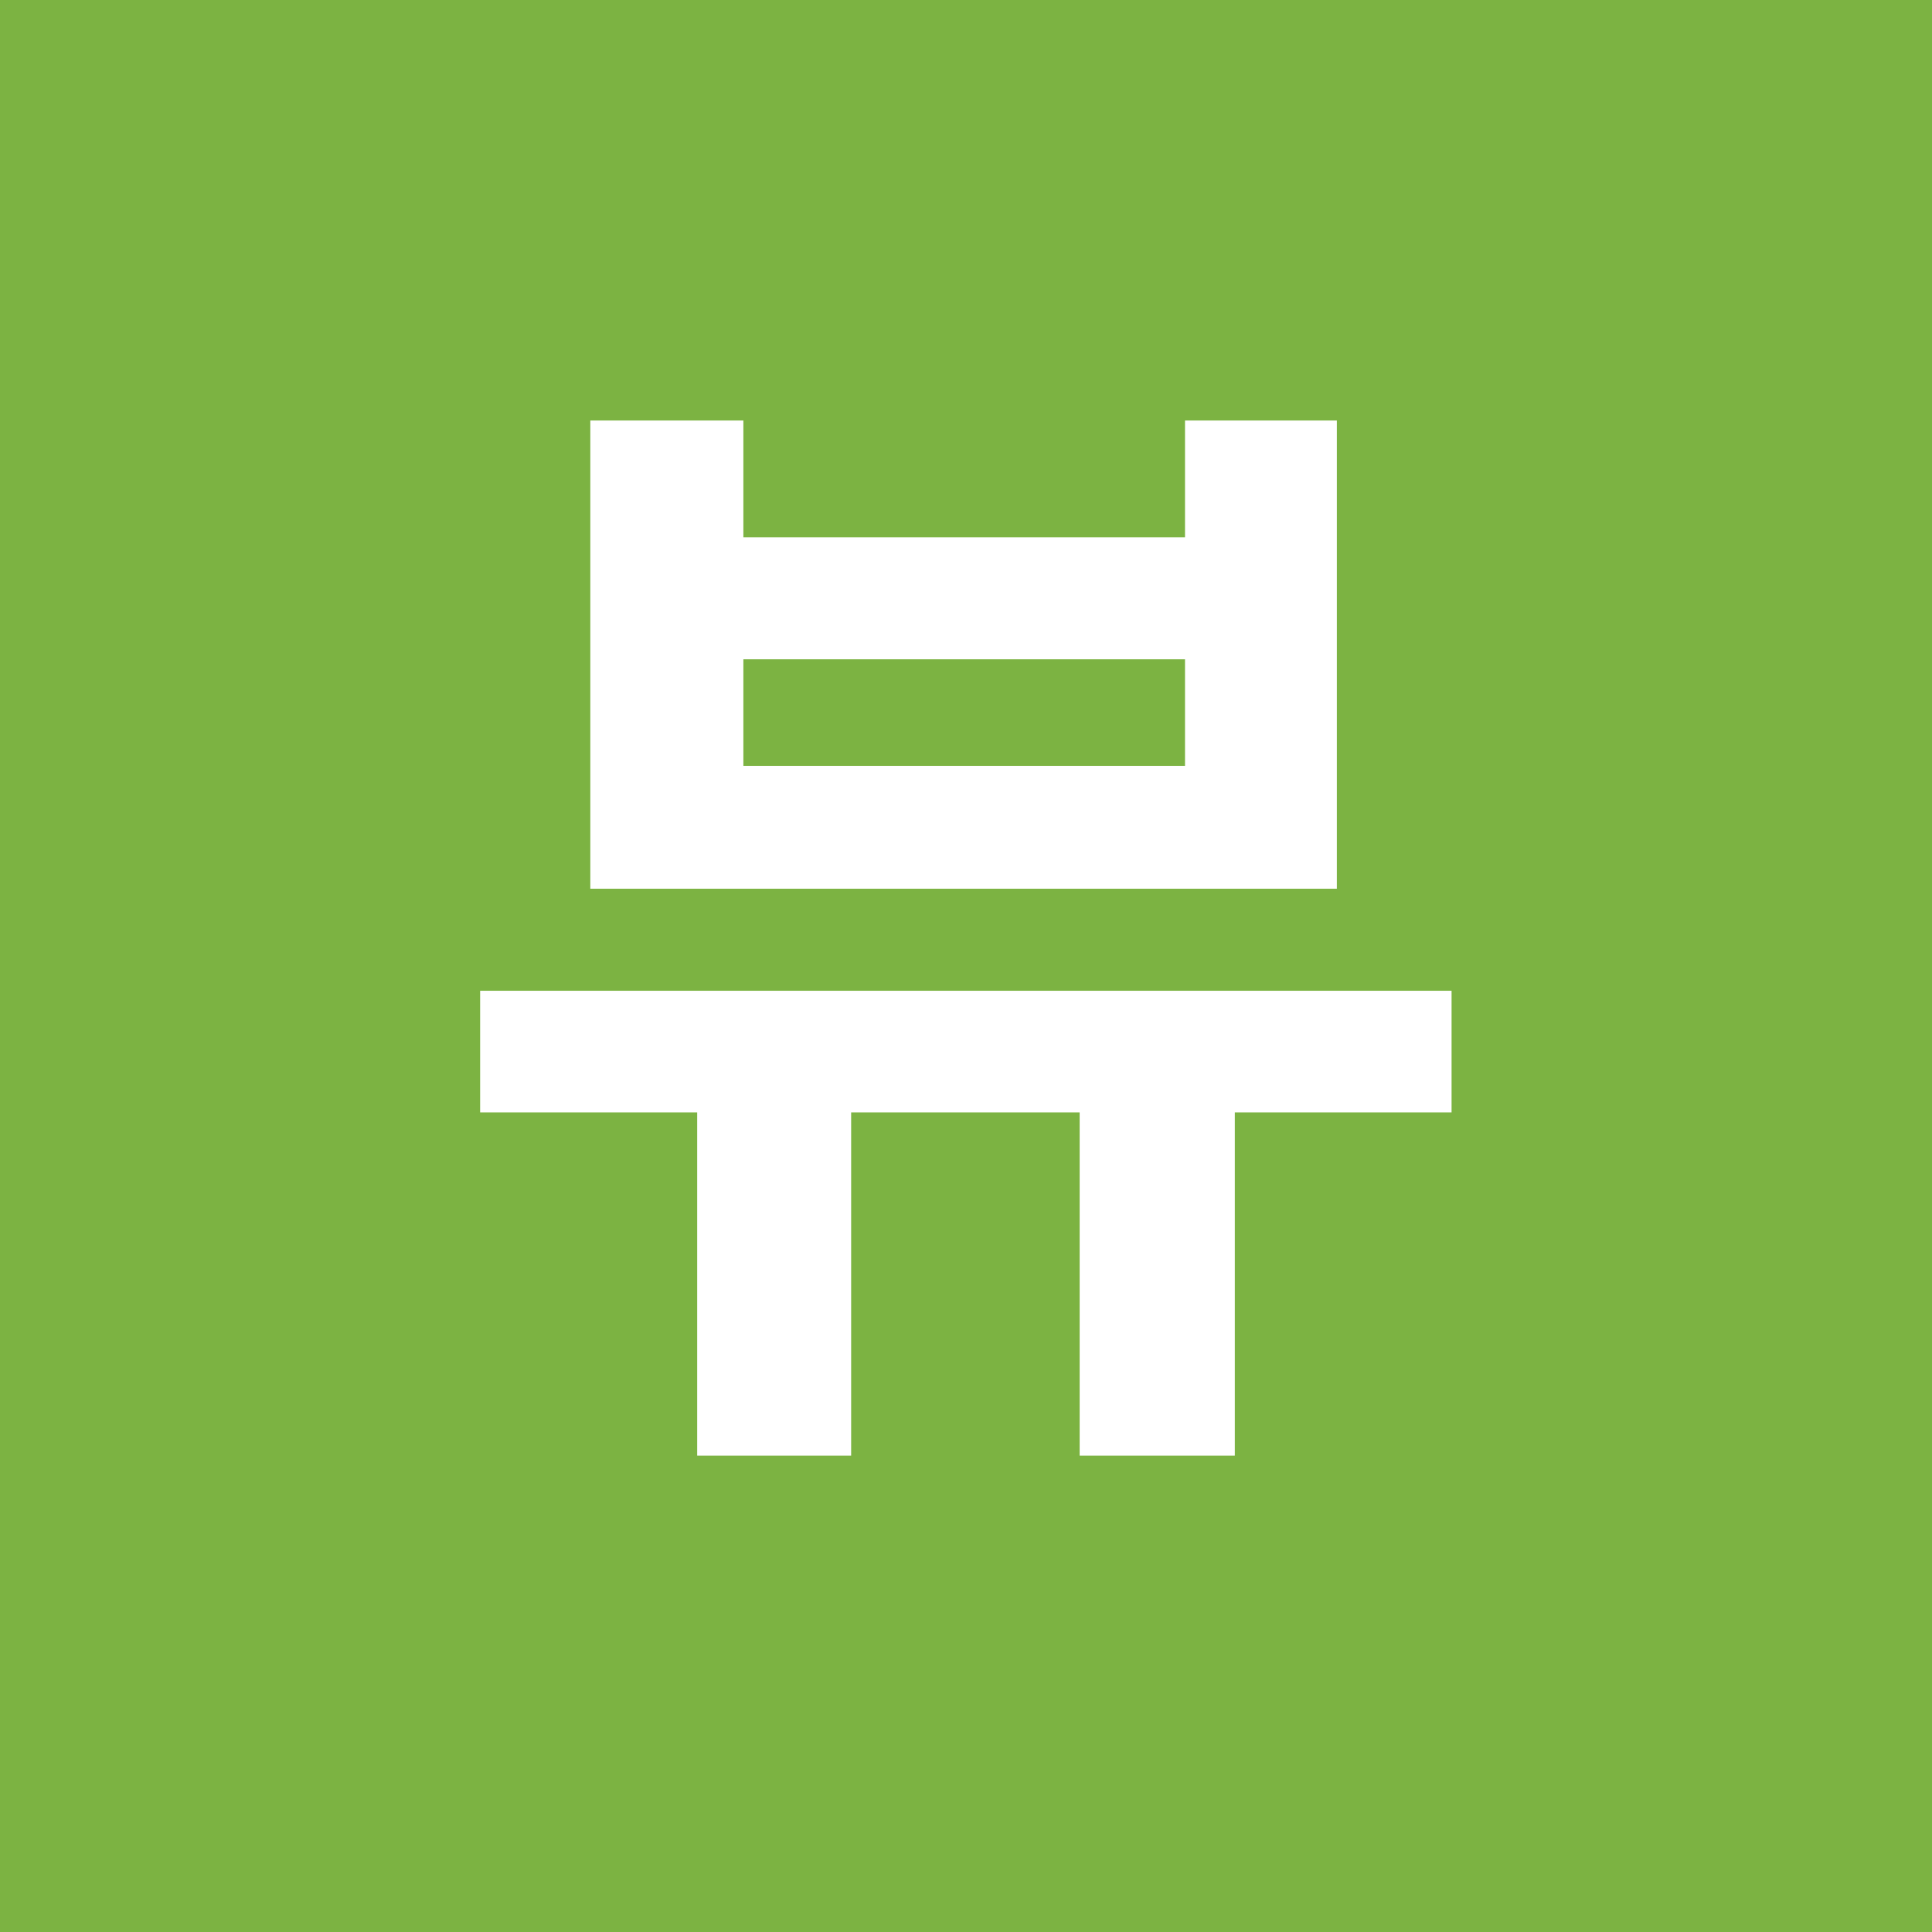
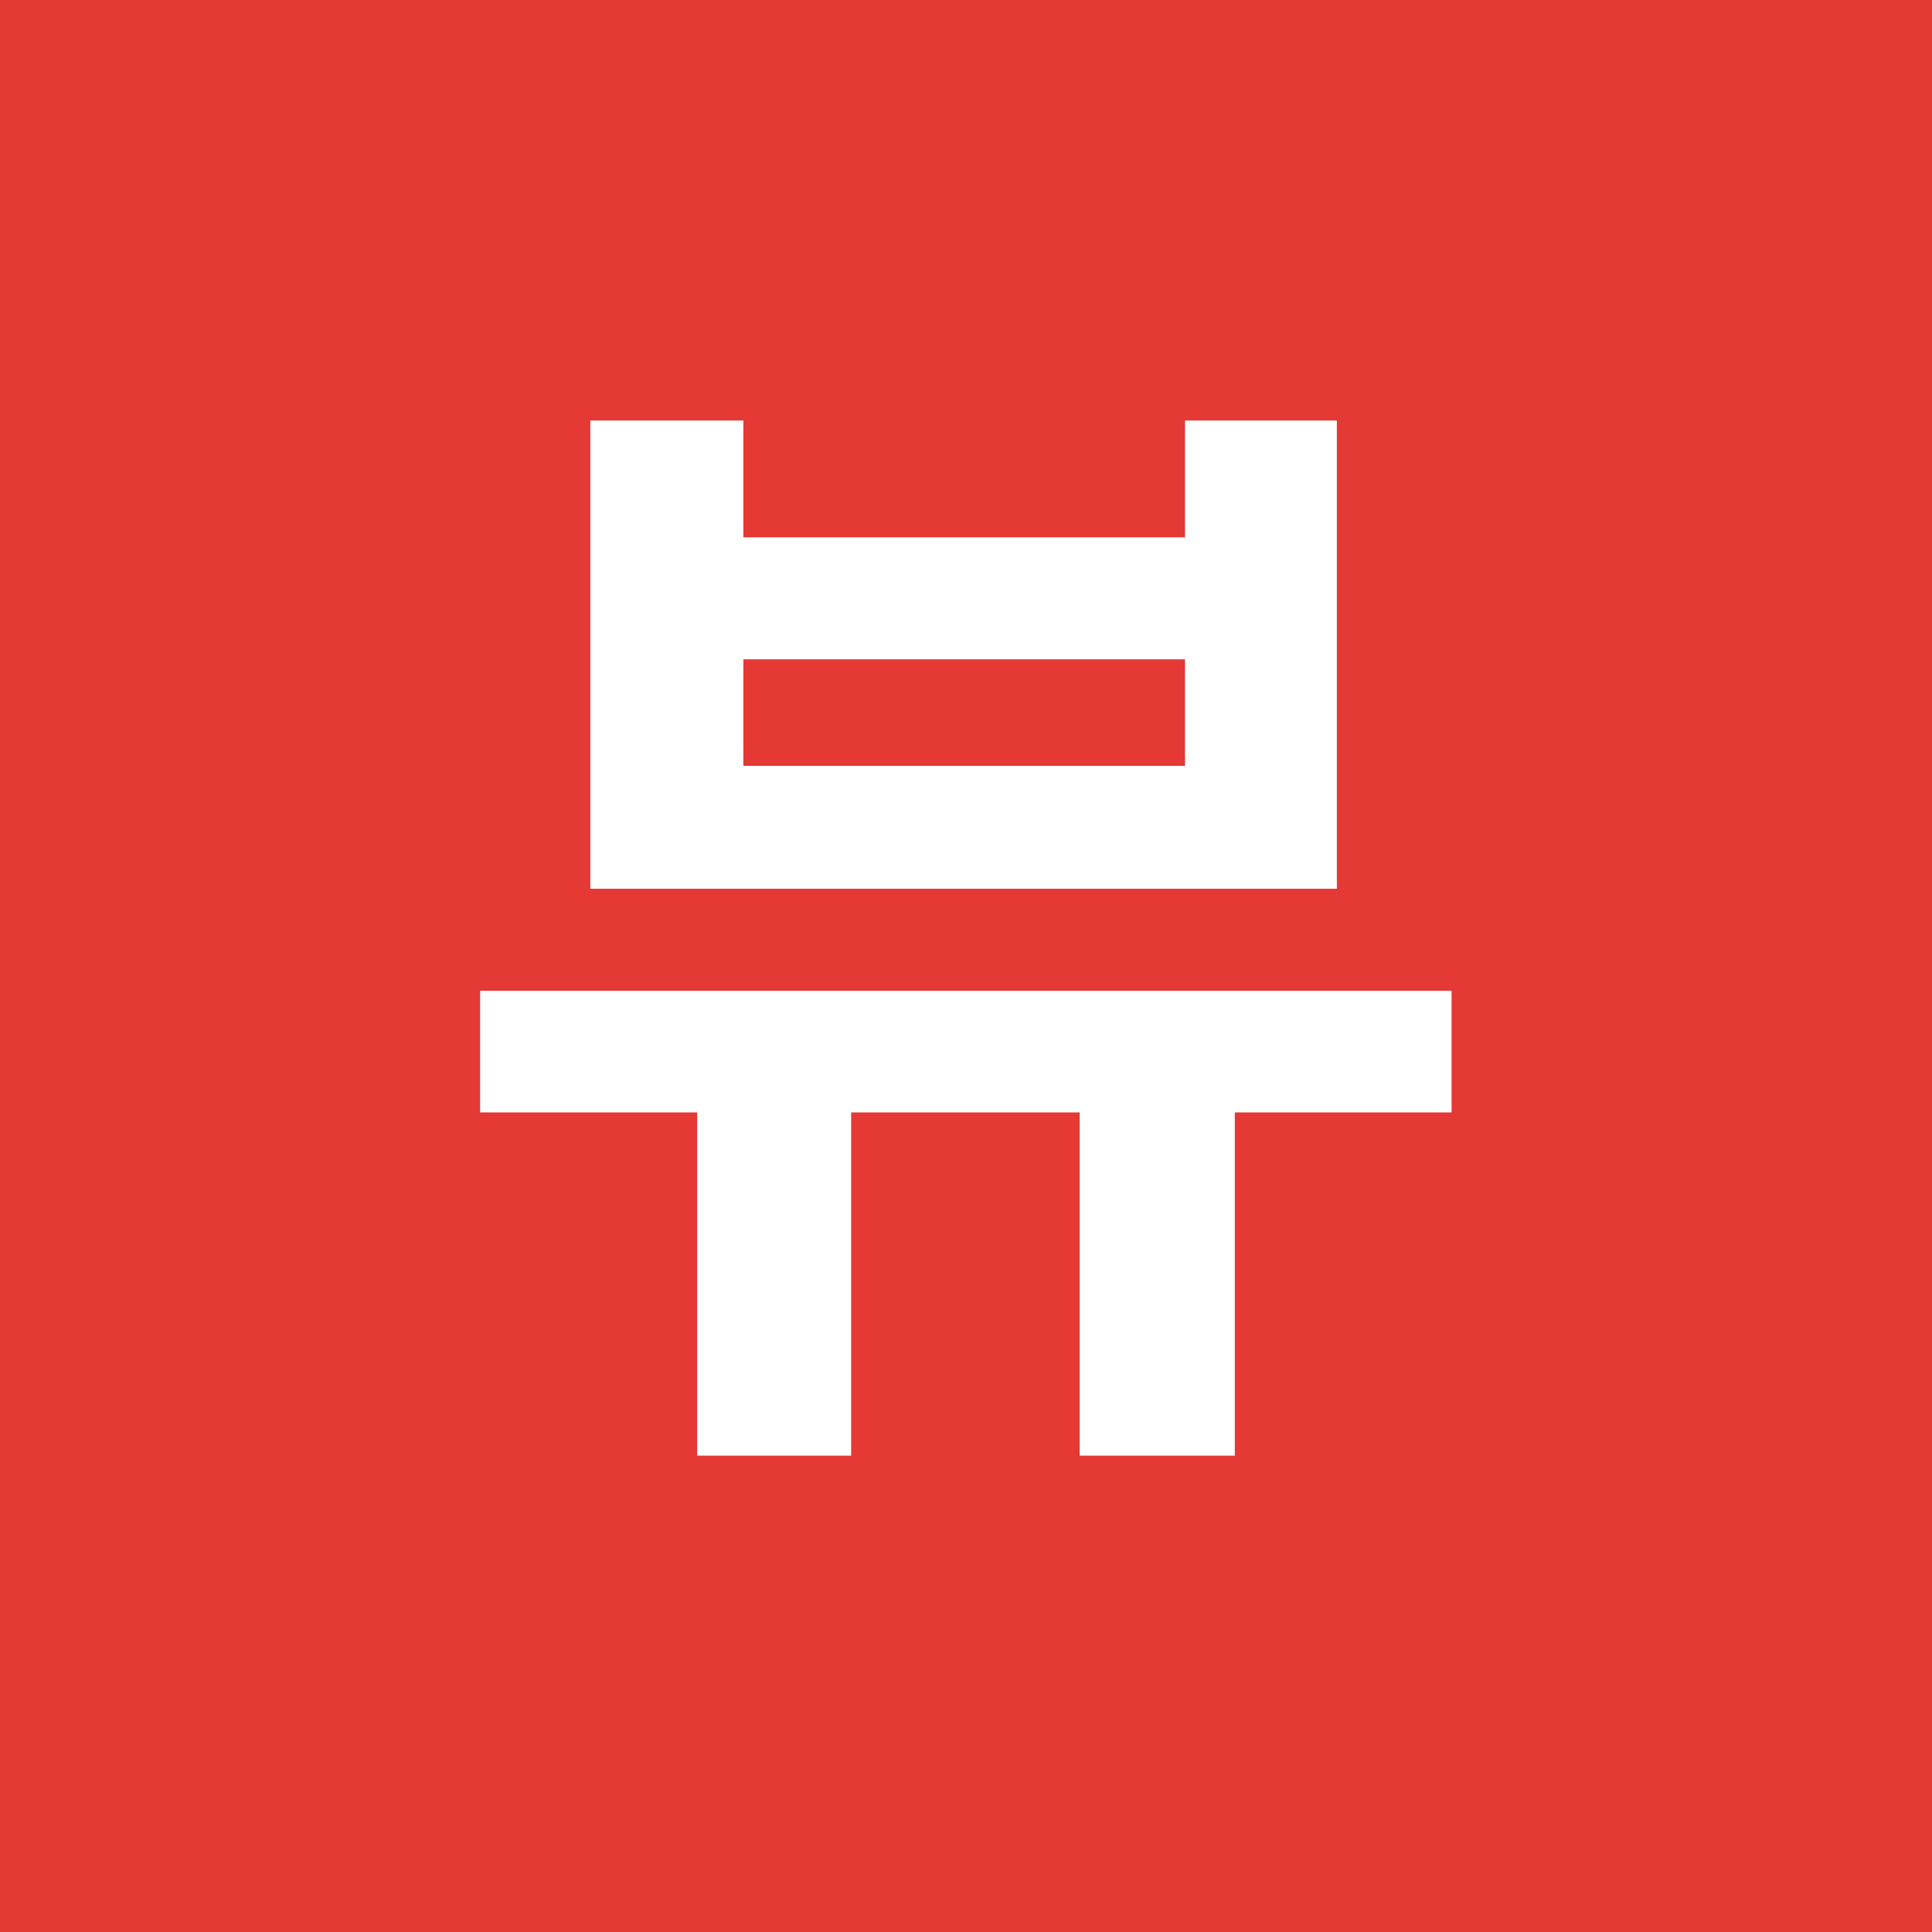
<svg xmlns="http://www.w3.org/2000/svg" viewBox="0 0 100 100">
-   <rect width="100" height="100" fill="#7CB342" />
+   <rect width="100" height="100" fill="#E53935" />
  <text x="50" y="70" font-family="Arial, sans-serif" font-size="60" font-weight="bold" text-anchor="middle" fill="white">뷰</text>
</svg>
